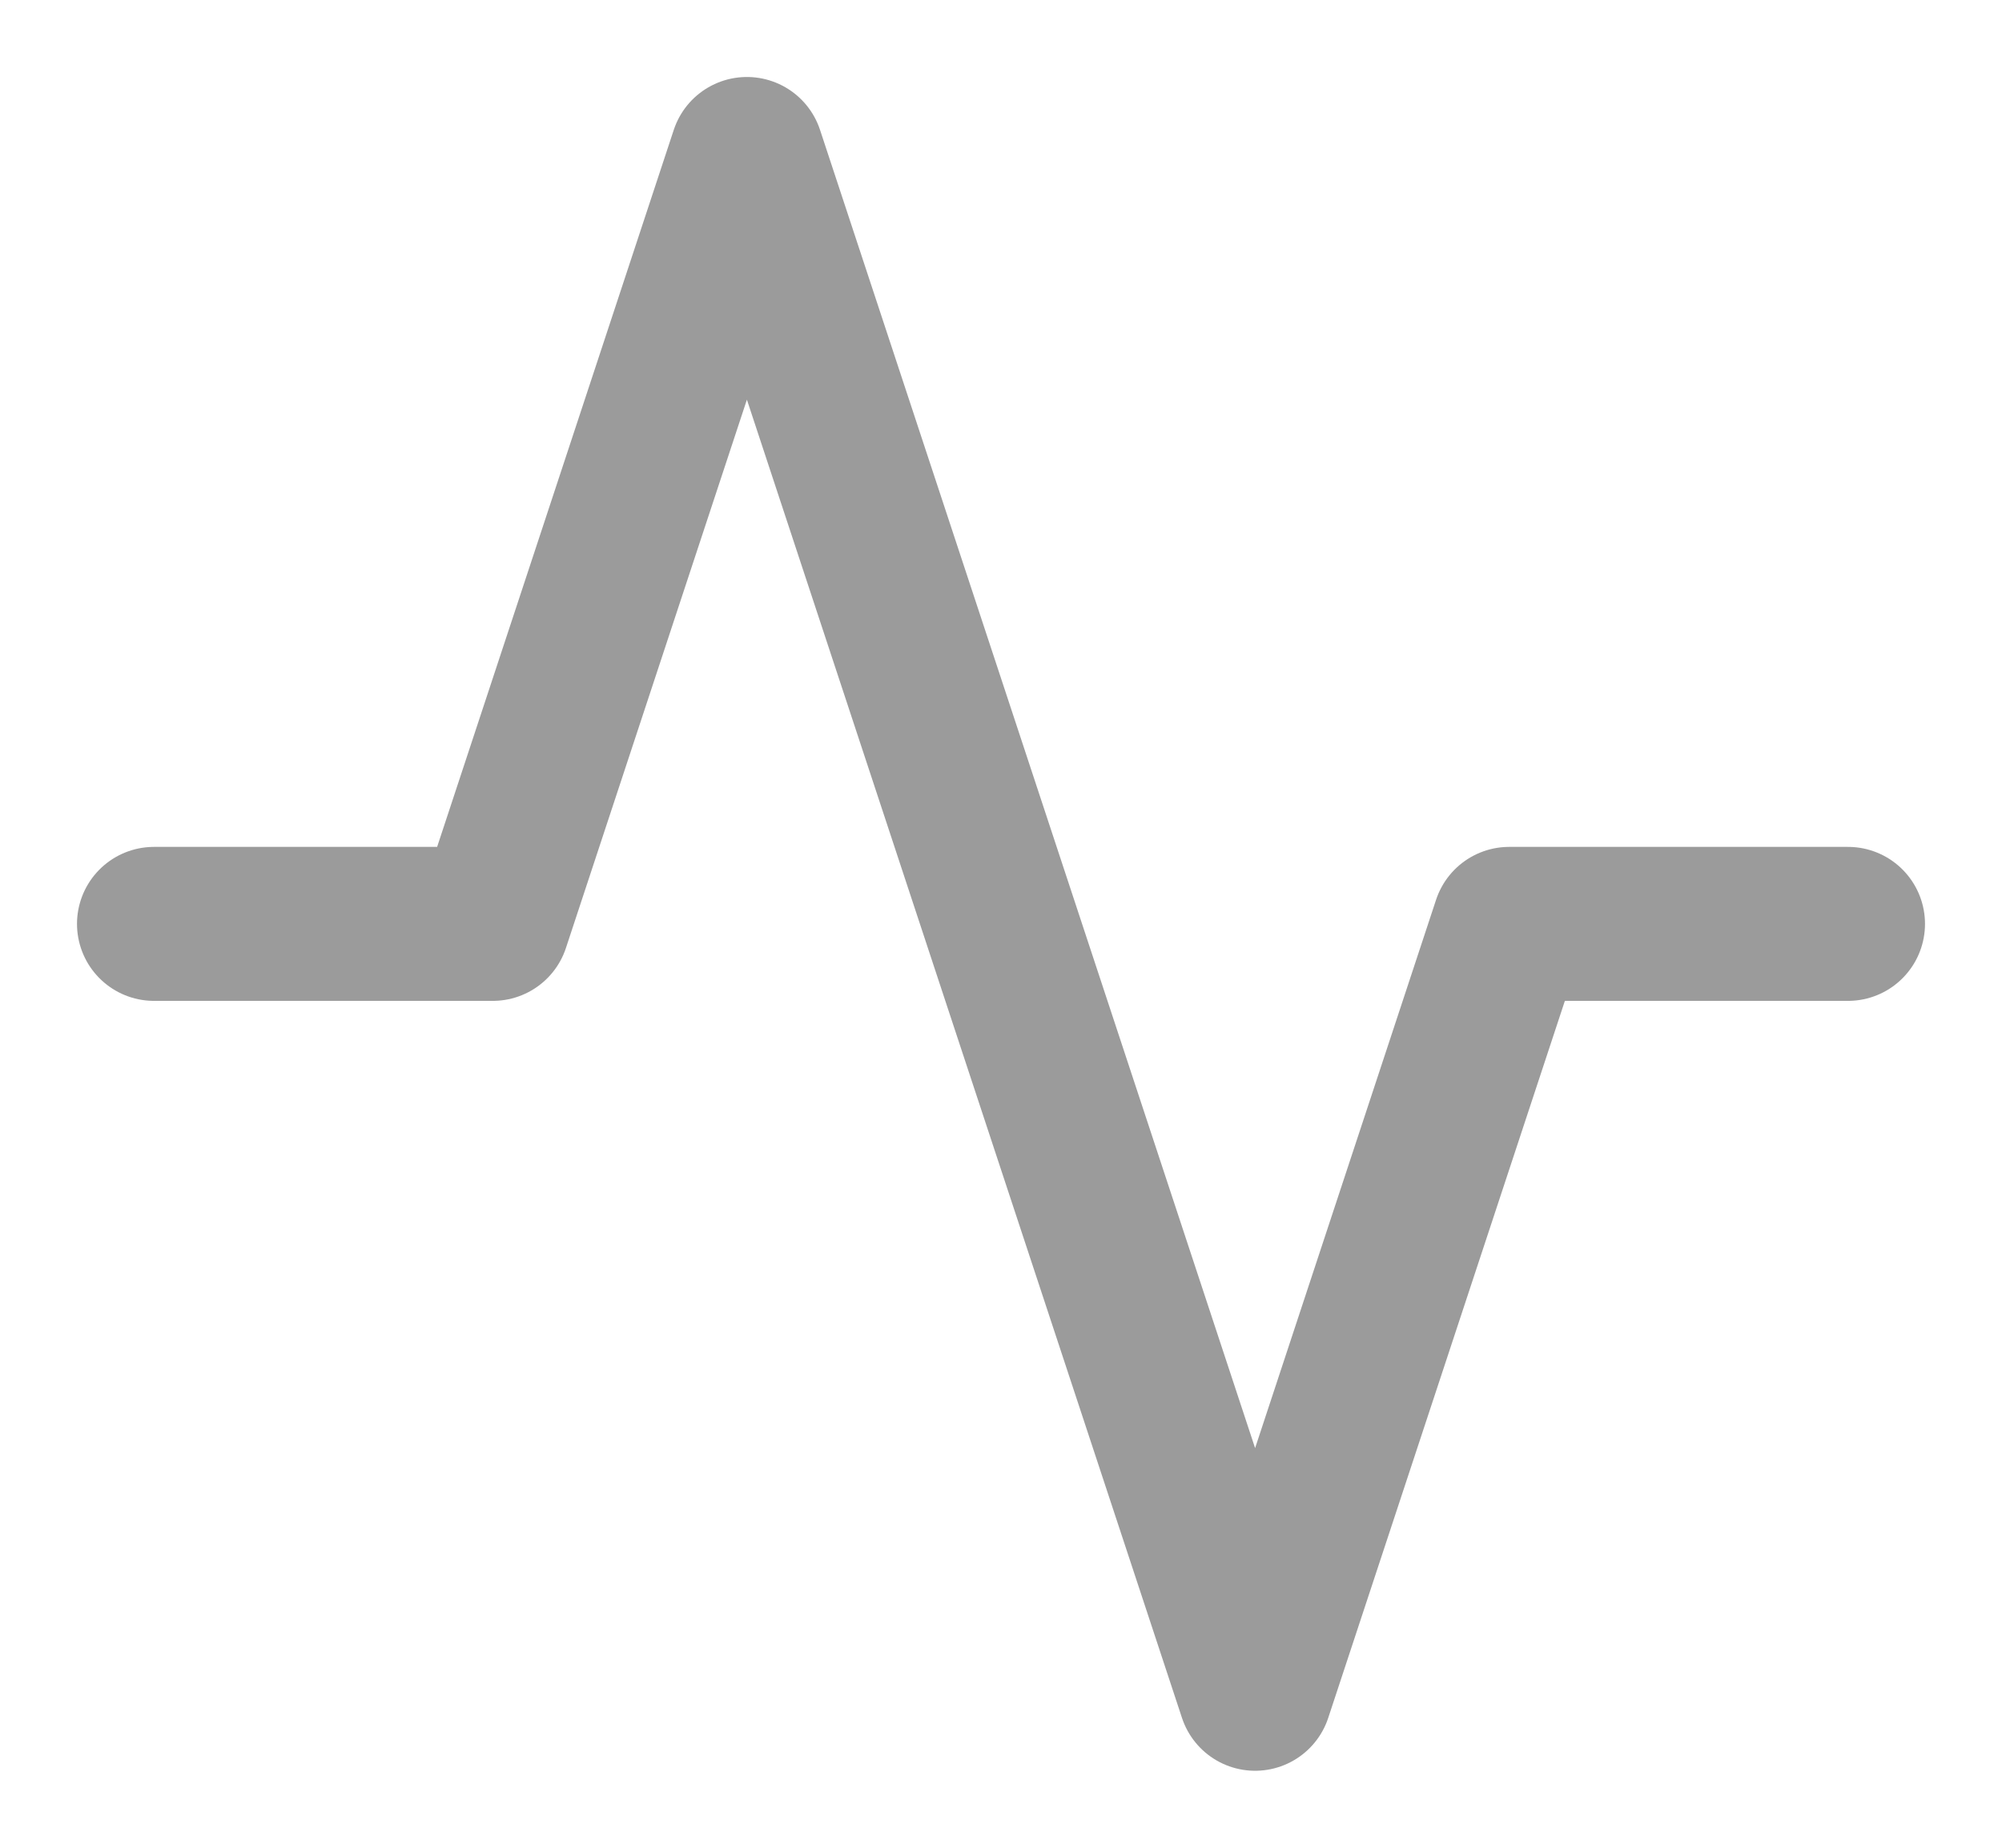
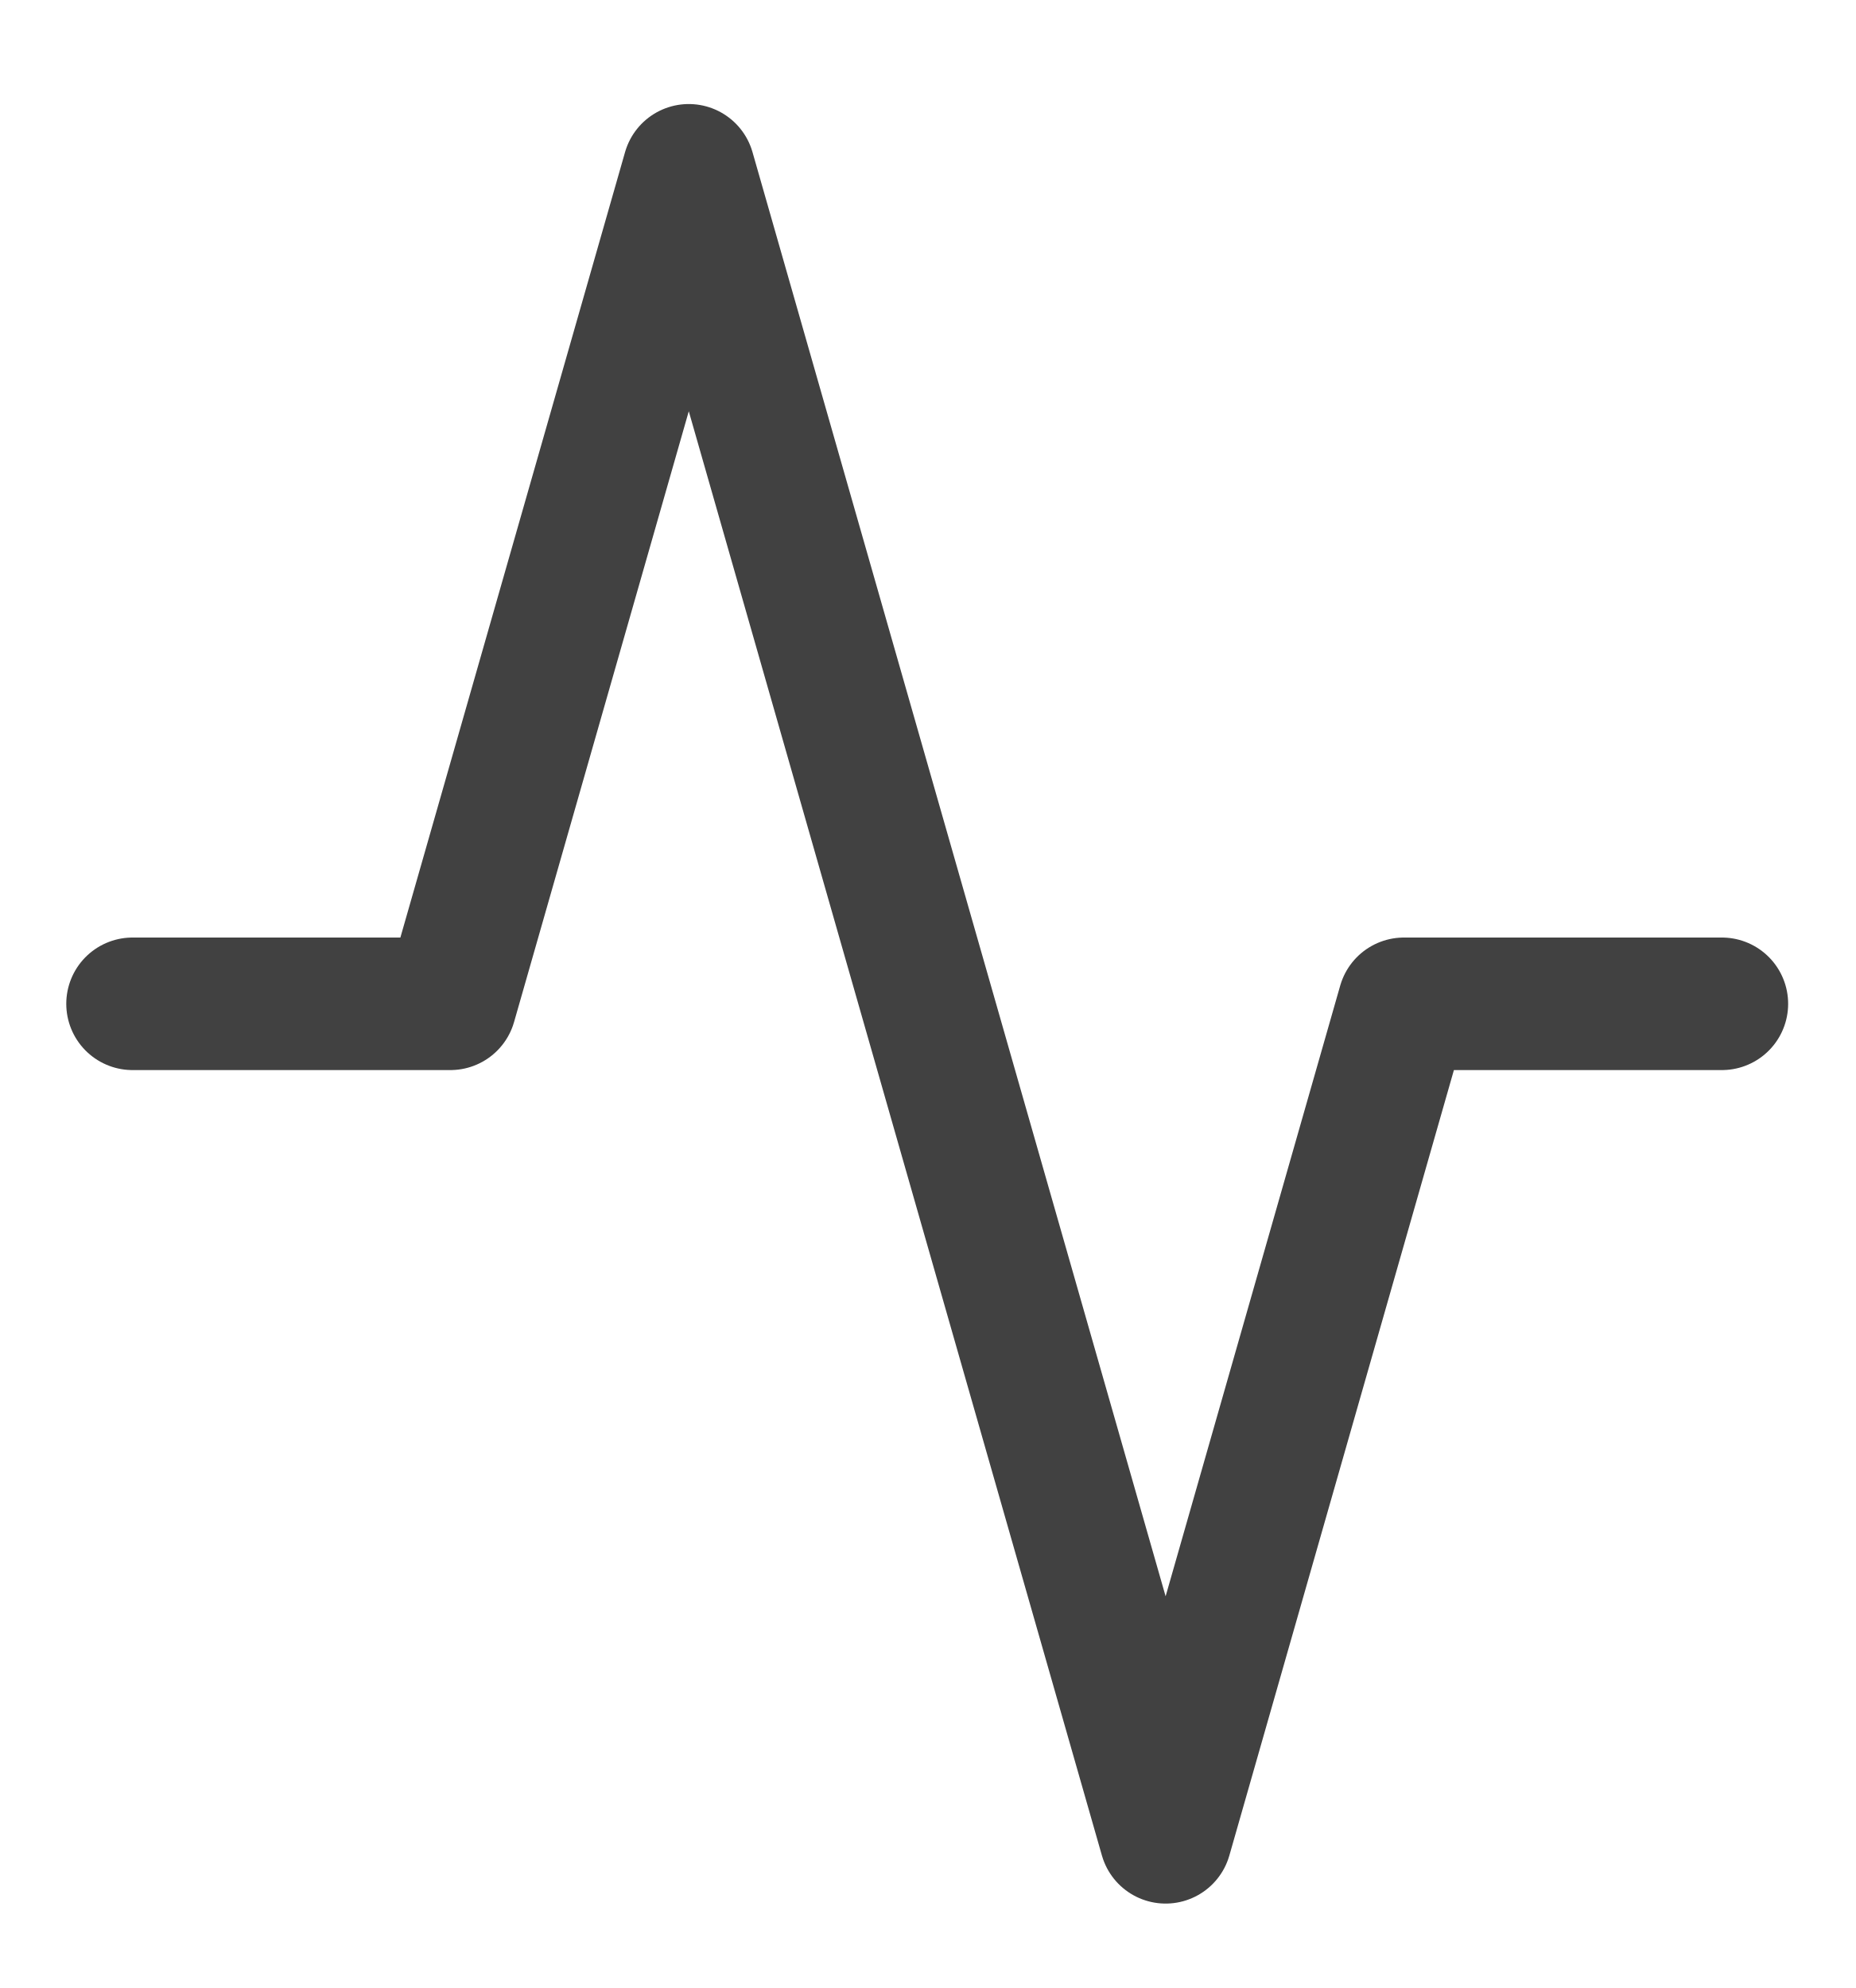
- <svg xmlns="http://www.w3.org/2000/svg" width="13" height="12" viewBox="0 0 13 12" fill="none">
-   <path d="M12 6H9.8L8.15 11L4.85 1L3.2 6H1" stroke="#9B9B9B" stroke-linecap="round" stroke-linejoin="round" />
+ <svg xmlns="http://www.w3.org/2000/svg" width="14" height="15" viewBox="0 0 14 15" fill="none">
+   <path d="M12.992 7.574H10.593L8.795 13.863L5.197 1.285L3.398 7.574H1" stroke="#414141" stroke-linecap="round" stroke-linejoin="round" />
</svg>
